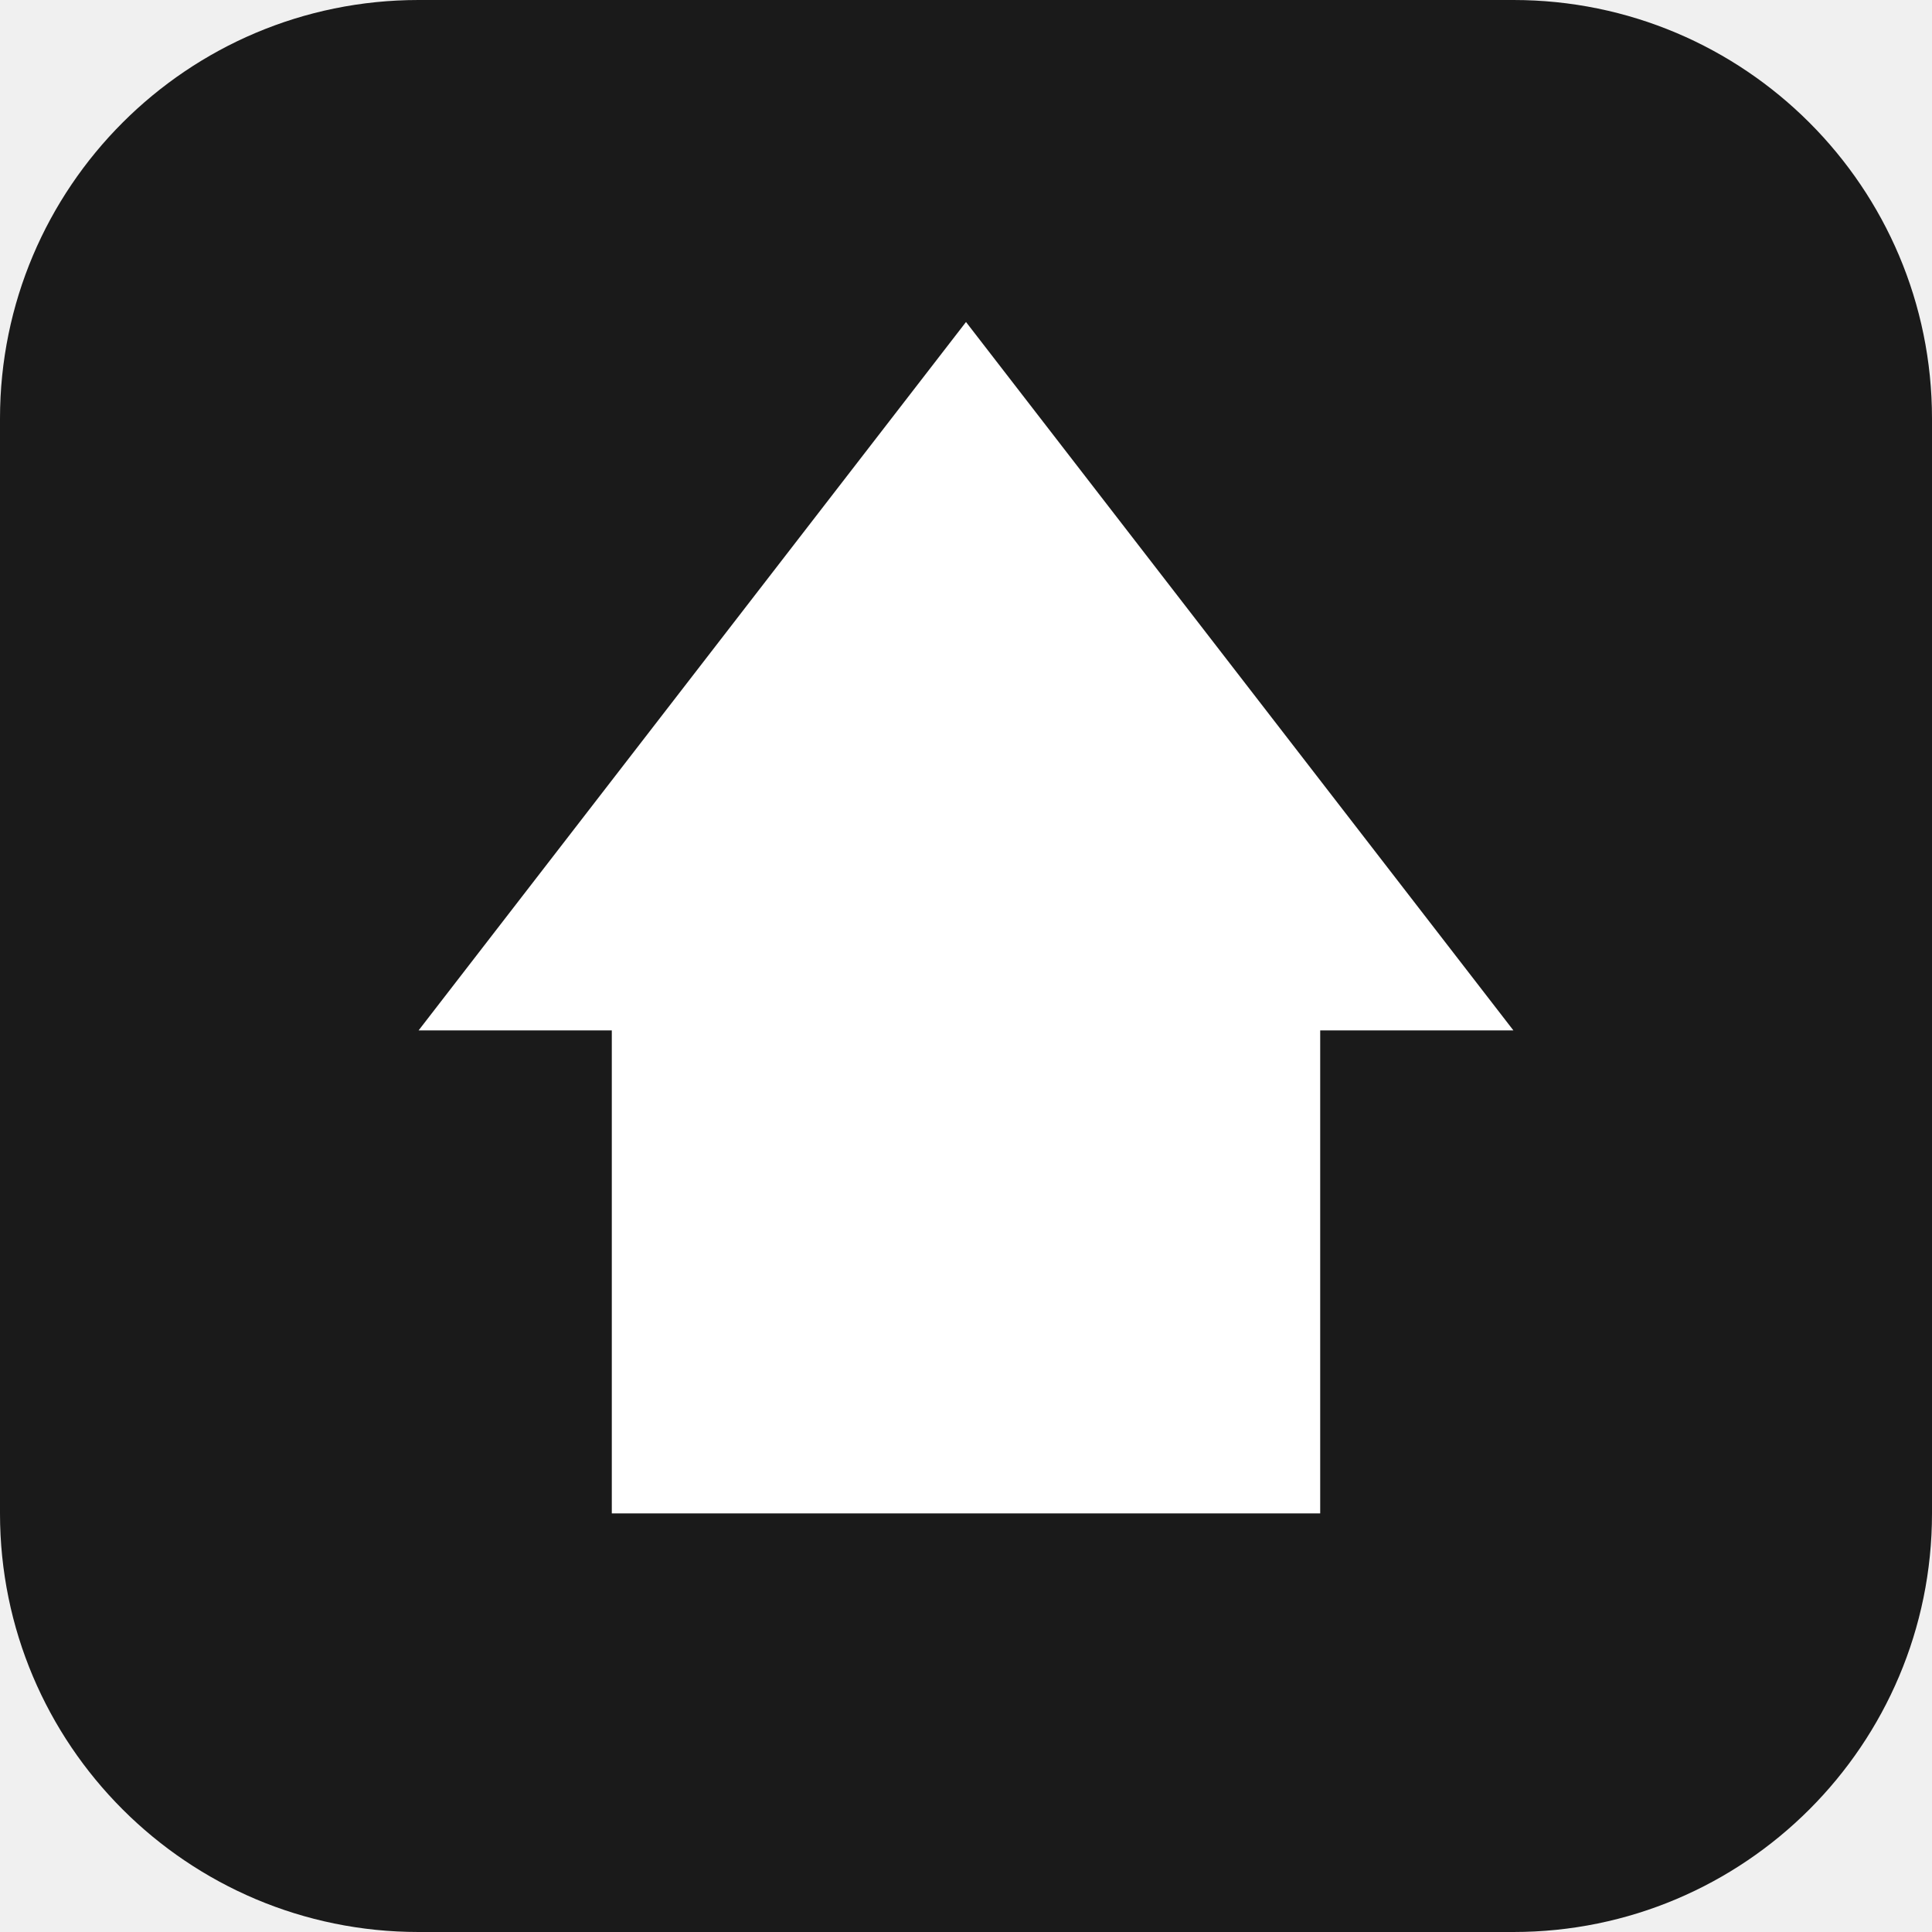
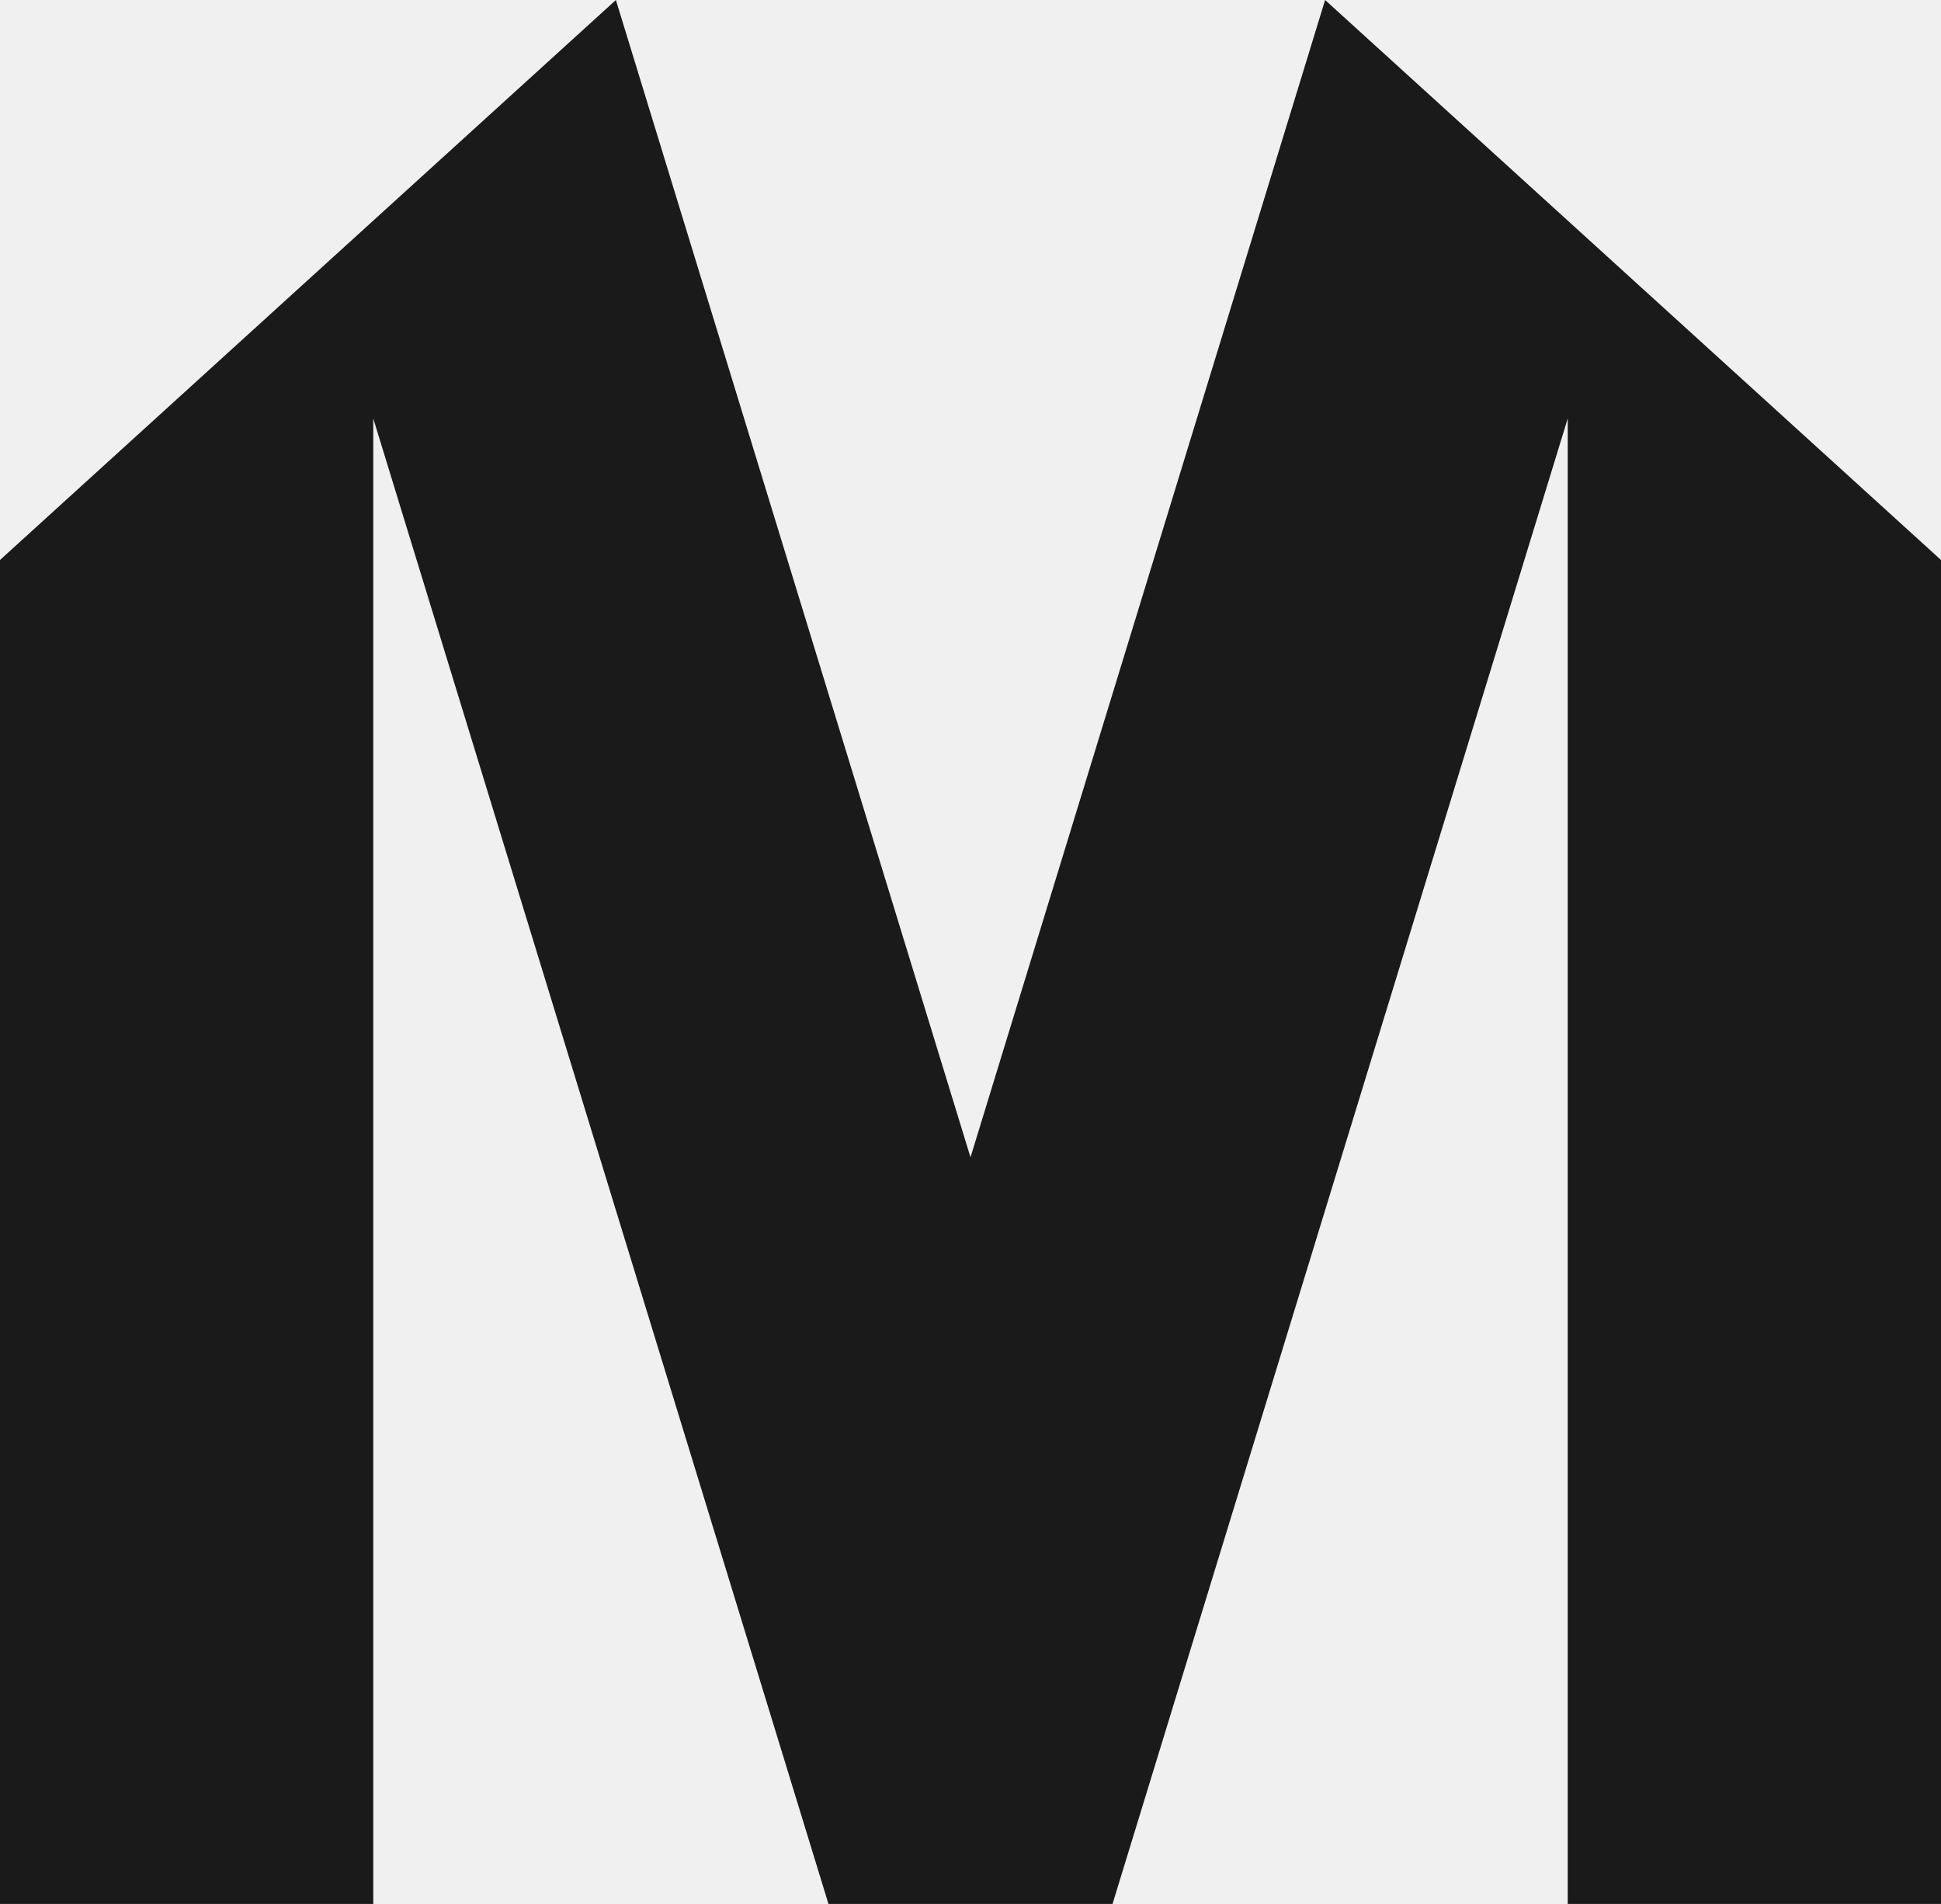
- <svg xmlns="http://www.w3.org/2000/svg" viewBox="0 0 120 120">
-   <rect width="120" height="120" rx="26" fill="#1A1A1A" />
-   <polygon points="60,20 26,64 94,64" fill="#FFFFFF" />
-   <path d="M38,94 L38,60 A22,22 0 1 1 82,60 L82,94 Z" fill="#FFFFFF" />
+ <svg xmlns="http://www.w3.org/2000/svg" viewBox="0 -2 104 102">
+   <path fill="#1A1A1A" fill-rule="evenodd" d="M0 100L0 28L33 -2L52 60L71 -2L104 28L104 100L84 100L84 20.42L59.61 100L44.39 100L20 20.42L20 100Z" />
</svg>
